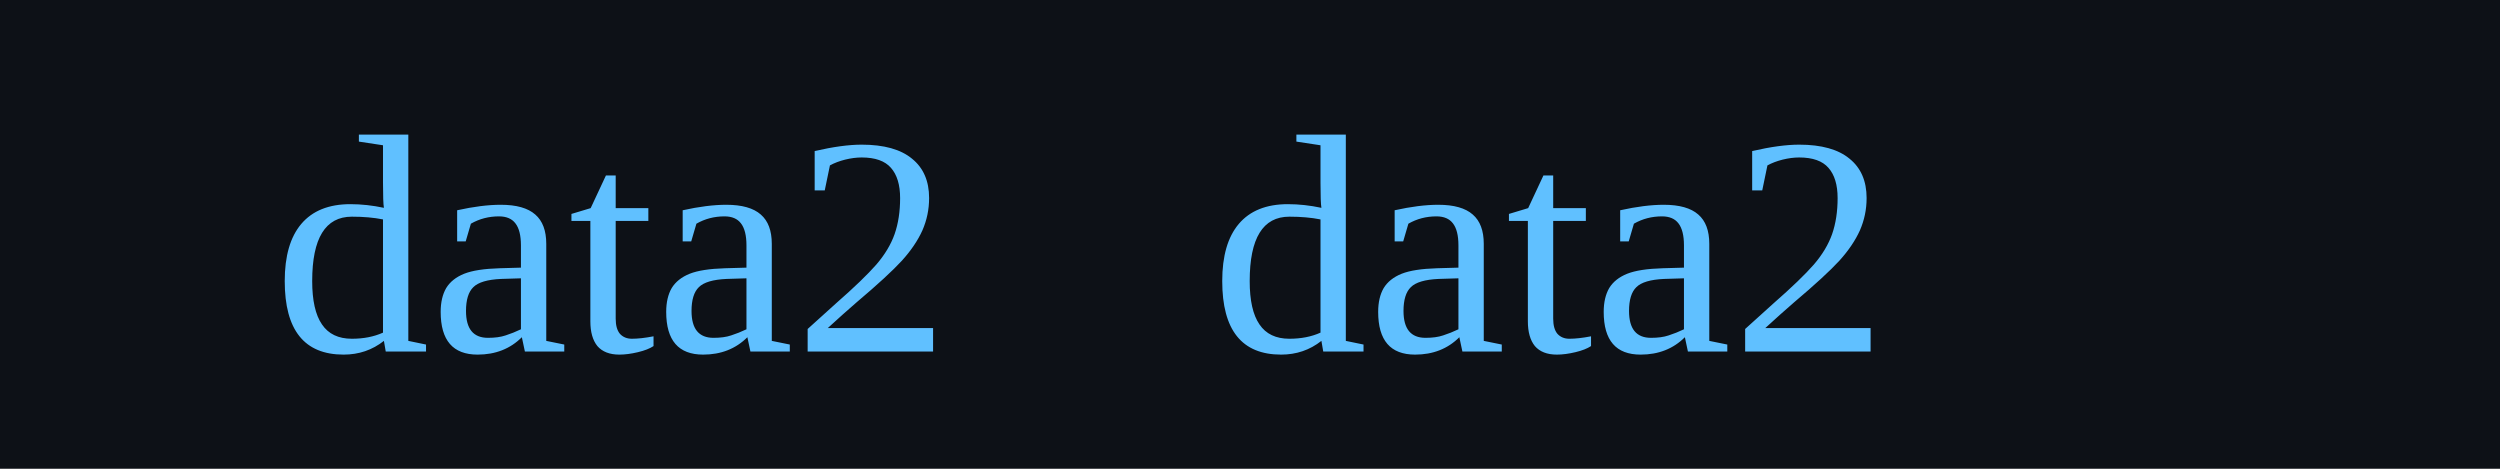
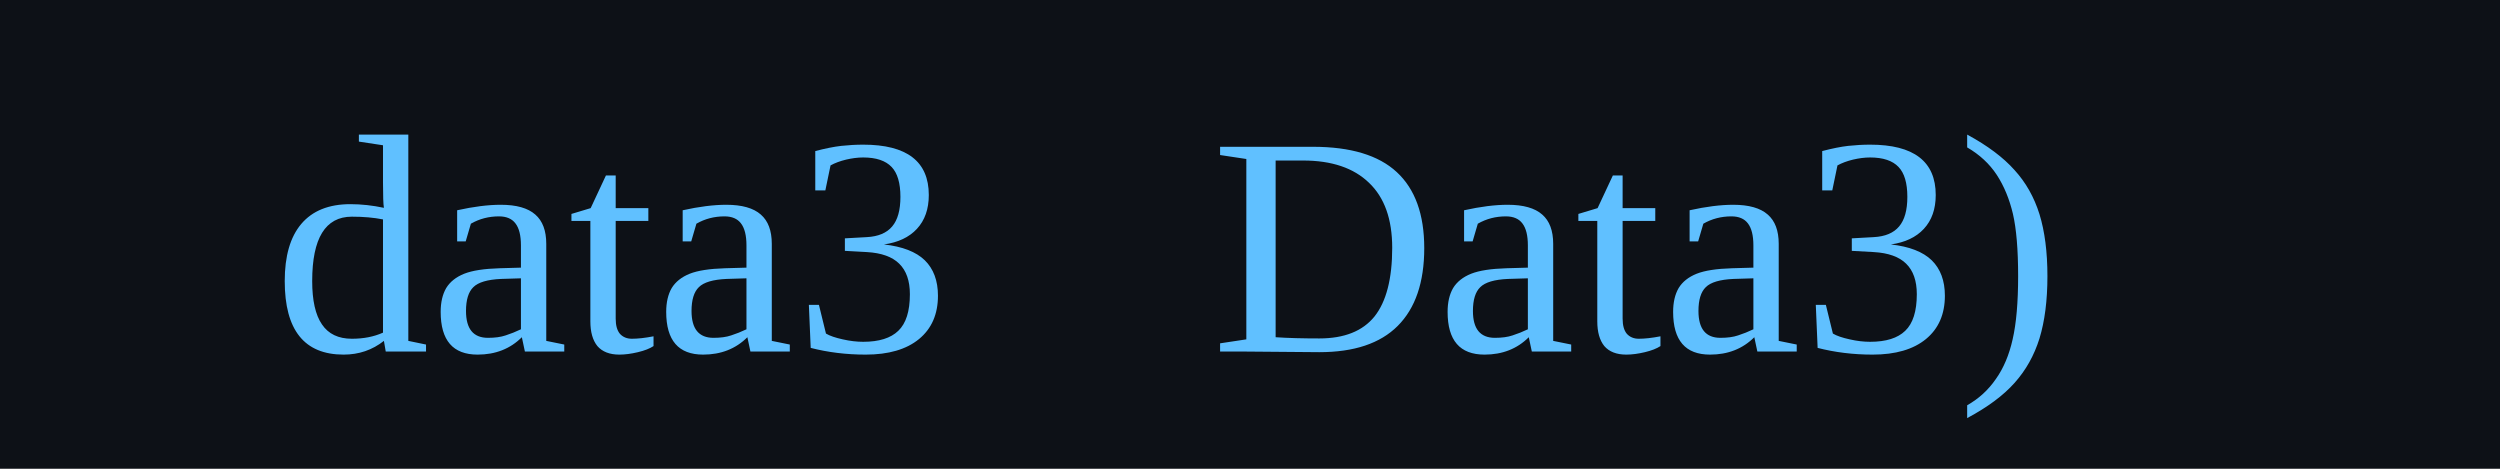
<svg xmlns="http://www.w3.org/2000/svg" version="1.1" viewBox="430 456 128 24" width="128px" height="24px">
  <rect fill="rgb(13,17,23)" fill-opacity="1" width="128" height="24" x="430" y="456" />
-   <text fill="rgb(96,192,255)" fill-opacity="1.0" font-size="16" x="444" y="474" textLength="40" lengthAdjust="spacingAndGlyphs">data2</text>
-   <text fill="rgb(96,192,255)" fill-opacity="1.0" font-size="16" x="492" y="474" textLength="40" lengthAdjust="spacingAndGlyphs">data2</text>
+   <text fill="rgb(96,192,255)" fill-opacity="1.0" font-size="16" x="444" y="474" textLength="40" lengthAdjust="spacingAndGlyphs">data3</text>
+   <text fill="rgb(96,192,255)" fill-opacity="1.0" font-size="16" x="492" y="474" textLength="46" lengthAdjust="spacingAndGlyphs">Data3)</text>
</svg>
